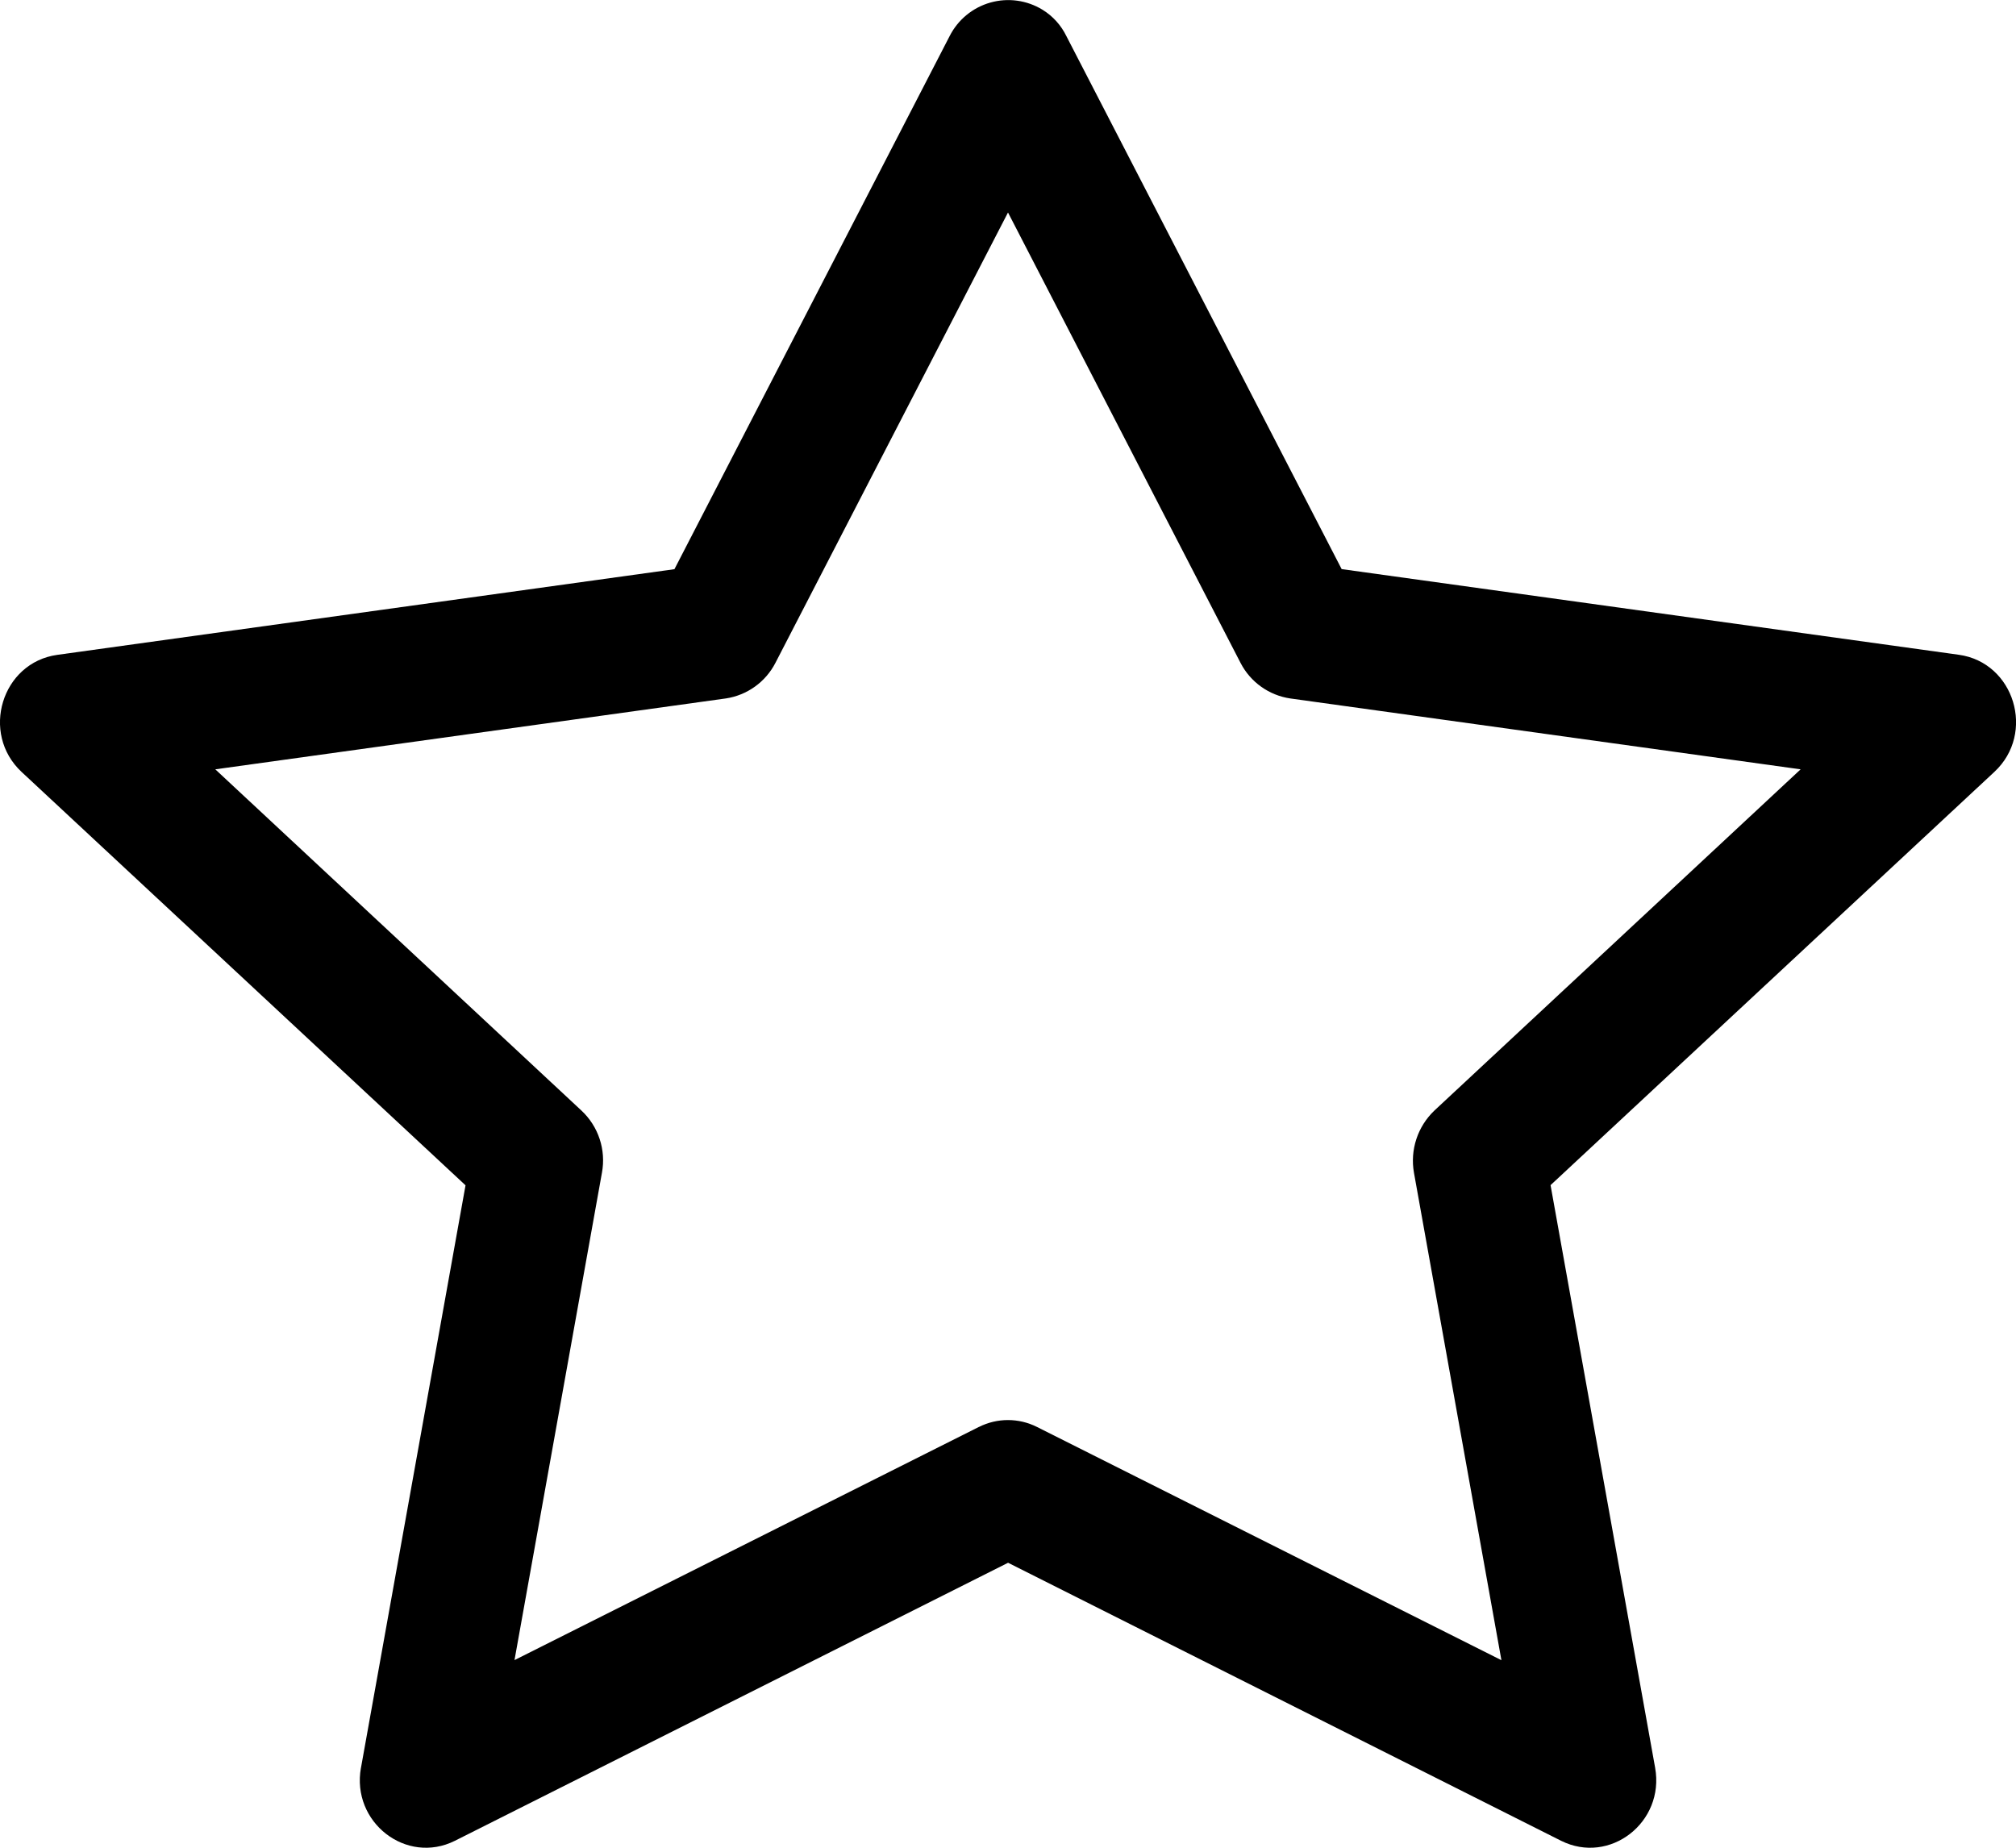
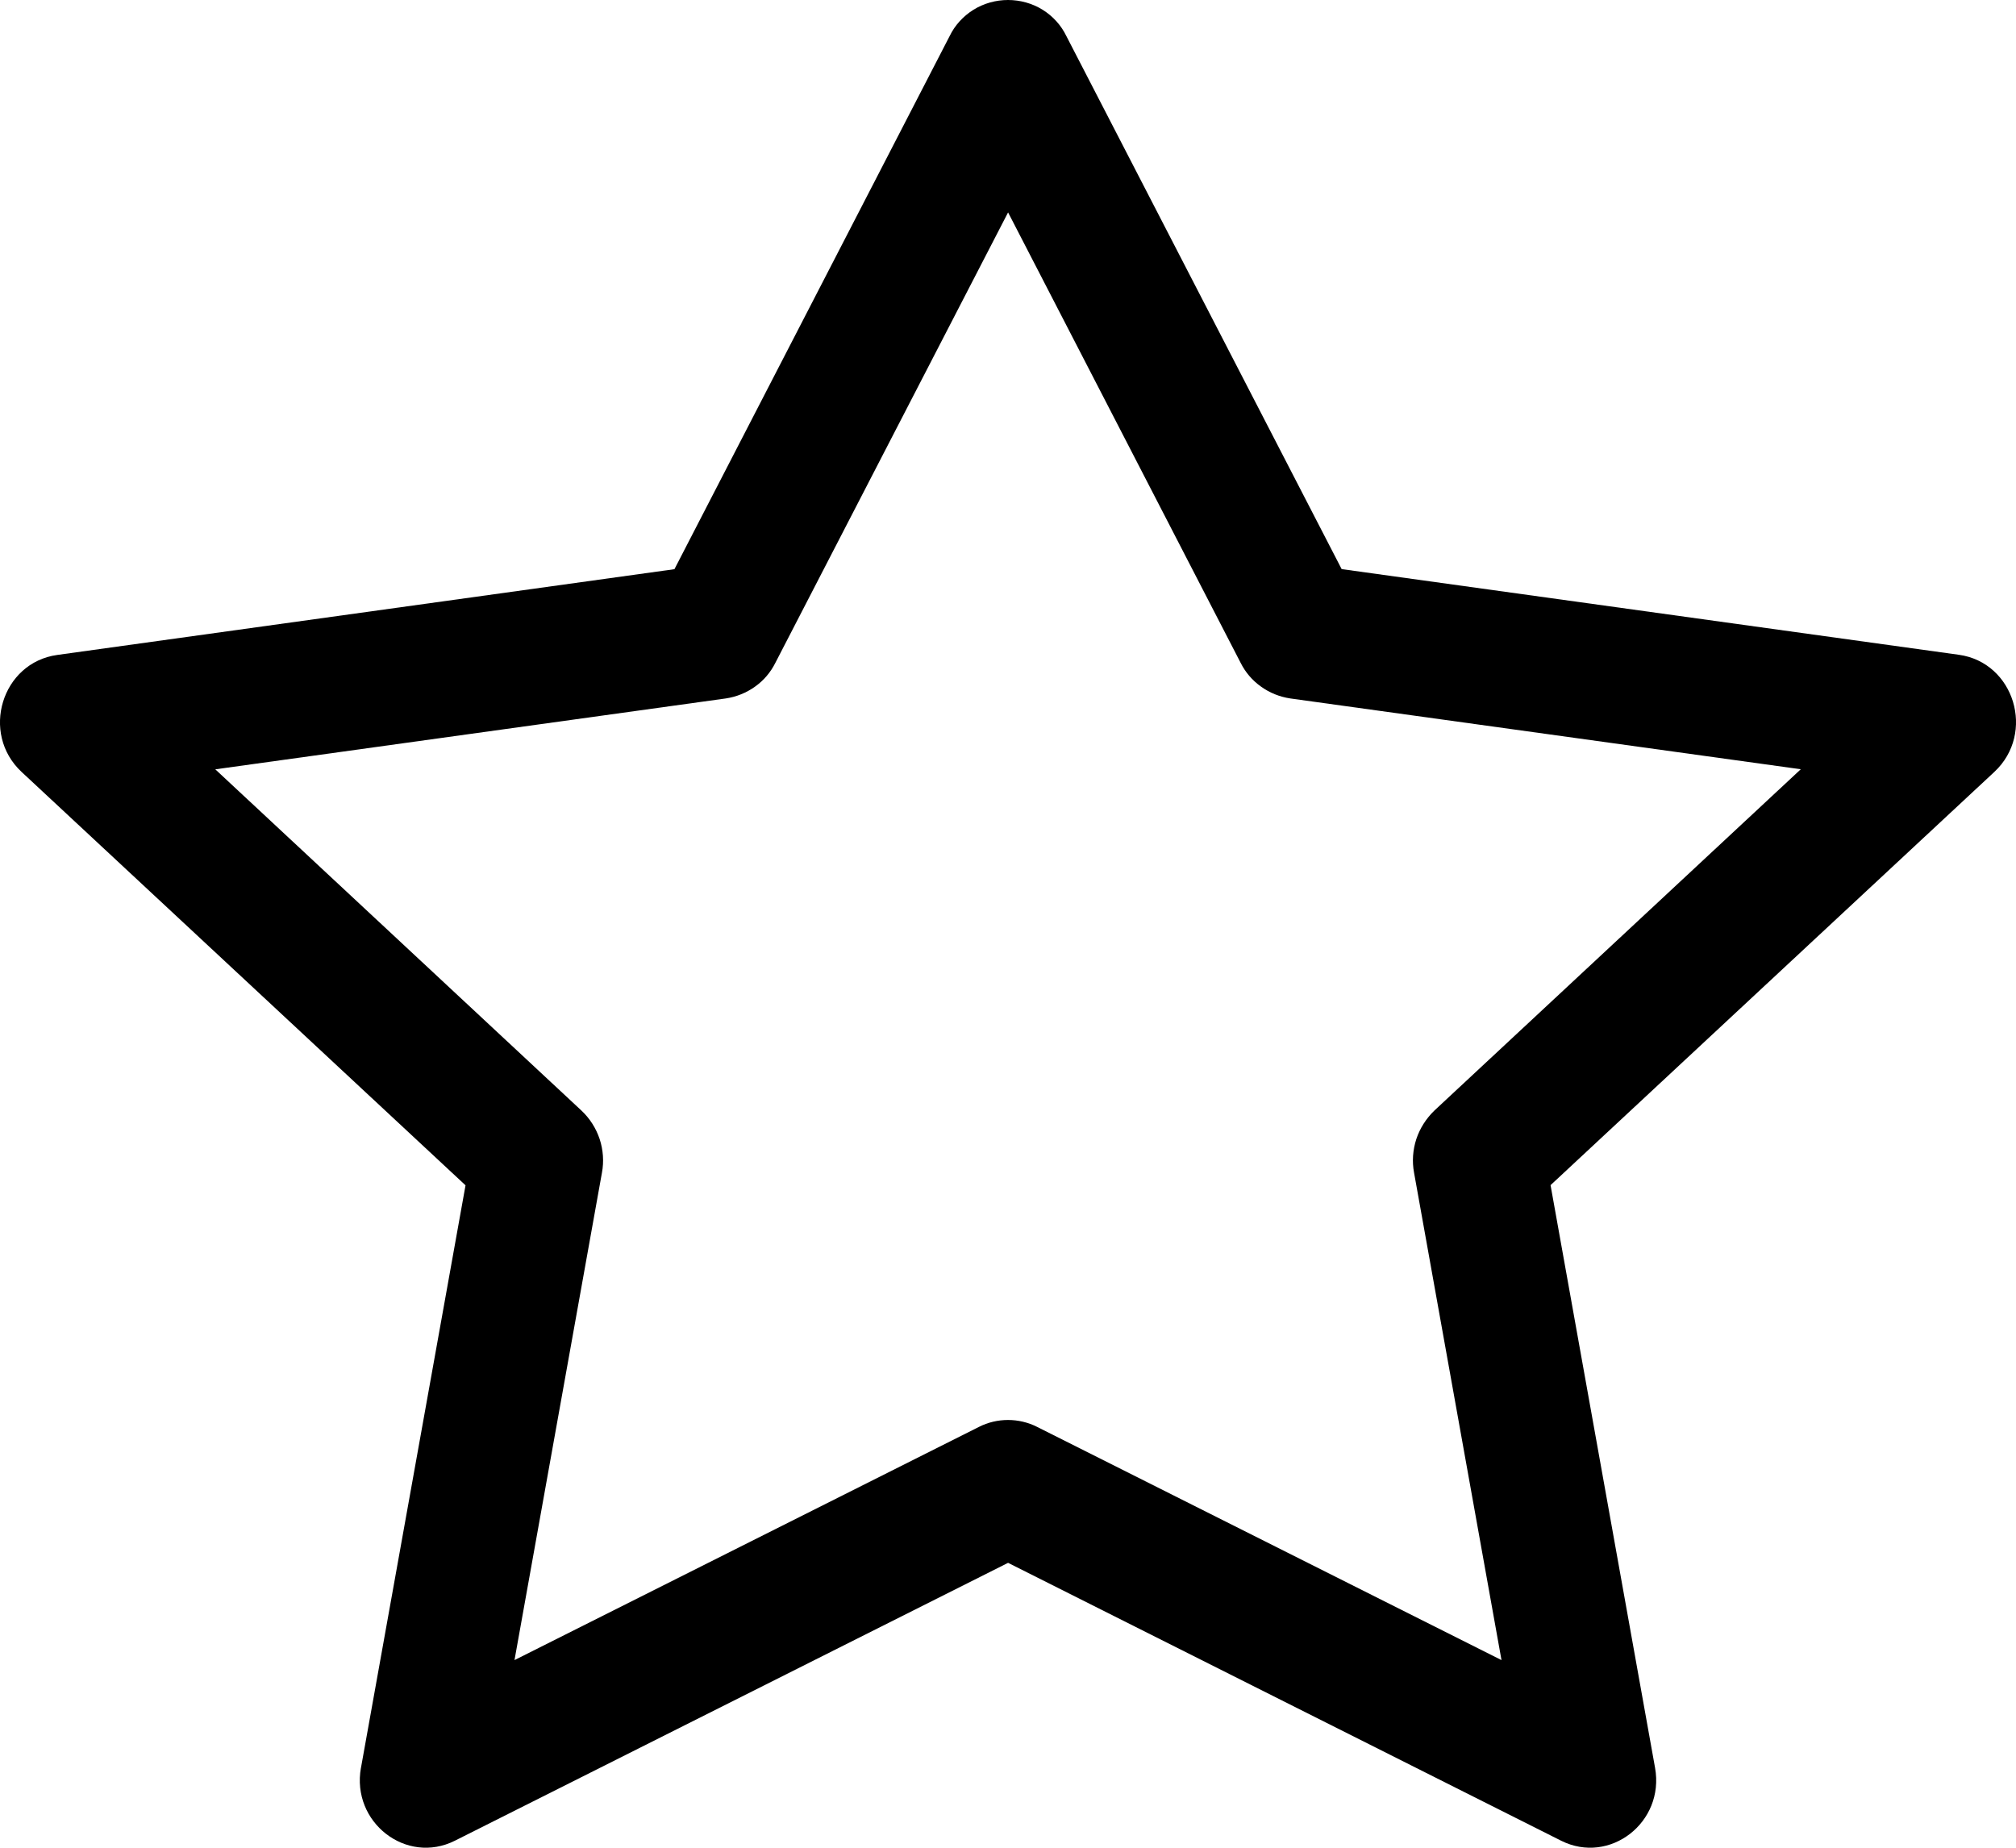
- <svg xmlns="http://www.w3.org/2000/svg" width="24" height="22" fill="none">
-   <path fill-rule="evenodd" clip-rule="evenodd" d="M4.297 21.047c-.117.65.54 1.16 1.119.87l6.585-3.31 6.583 3.31c.58.29 1.236-.22 1.12-.869l-1.245-6.937 5.284-4.921c.494-.46.237-1.303-.424-1.394l-7.347-1.02L12.695.43a.758.758 0 00-.284-.314.782.782 0 00-1.106.314L8.029 6.777.682 7.797c-.662.092-.918.934-.425 1.394l5.285 4.922-1.245 6.937v-.003zm7.358-4.058l-5.53 2.777 1.041-5.803a.81.81 0 00-.244-.74L2.563 9.16l6.078-.844a.797.797 0 00.59-.423L12 2.53l2.769 5.364a.797.797 0 00.59.422l6.077.844-4.359 4.062a.824.824 0 00-.244.742l1.041 5.803-5.529-2.777a.768.768 0 00-.691 0z" fill="#000" />
+ <svg xmlns="http://www.w3.org/2000/svg" width="24" height="22" viewBox="0 0 24 22" fill="none">
+   <path fill-rule="evenodd" clip-rule="evenodd" d="M4.297 21.047C4.18 21.698 4.837 22.207 5.416 21.916L12.001 18.608L18.584 21.916C19.163 22.207 19.82 21.698 19.703 21.048L18.459 14.111L23.743 9.19C24.236 8.729 23.98 7.887 23.319 7.796L15.972 6.776L12.695 0.43C12.633 0.301 12.535 0.193 12.412 0.116C12.289 0.04 12.146 0 12 0C11.855 0 11.712 0.04 11.589 0.116C11.466 0.193 11.367 0.301 11.305 0.43L8.029 6.777L0.682 7.798C0.02 7.889 -0.236 8.731 0.257 9.191L5.542 14.113L4.297 21.05V21.047ZM11.655 16.989L6.125 19.766L7.166 13.963C7.191 13.83 7.181 13.692 7.139 13.563C7.096 13.434 7.022 13.317 6.922 13.223L2.563 9.16L8.641 8.316C8.767 8.297 8.886 8.249 8.989 8.175C9.092 8.102 9.174 8.005 9.23 7.893L12.001 2.529L14.77 7.893C14.826 8.005 14.909 8.102 15.012 8.175C15.114 8.249 15.234 8.297 15.36 8.316L21.438 9.159L17.078 13.221C16.979 13.316 16.904 13.433 16.861 13.562C16.819 13.692 16.809 13.829 16.834 13.963L17.875 19.766L12.346 16.989C12.239 16.935 12.12 16.907 12 16.907C11.88 16.907 11.761 16.935 11.655 16.989Z" fill="black" />
</svg>
